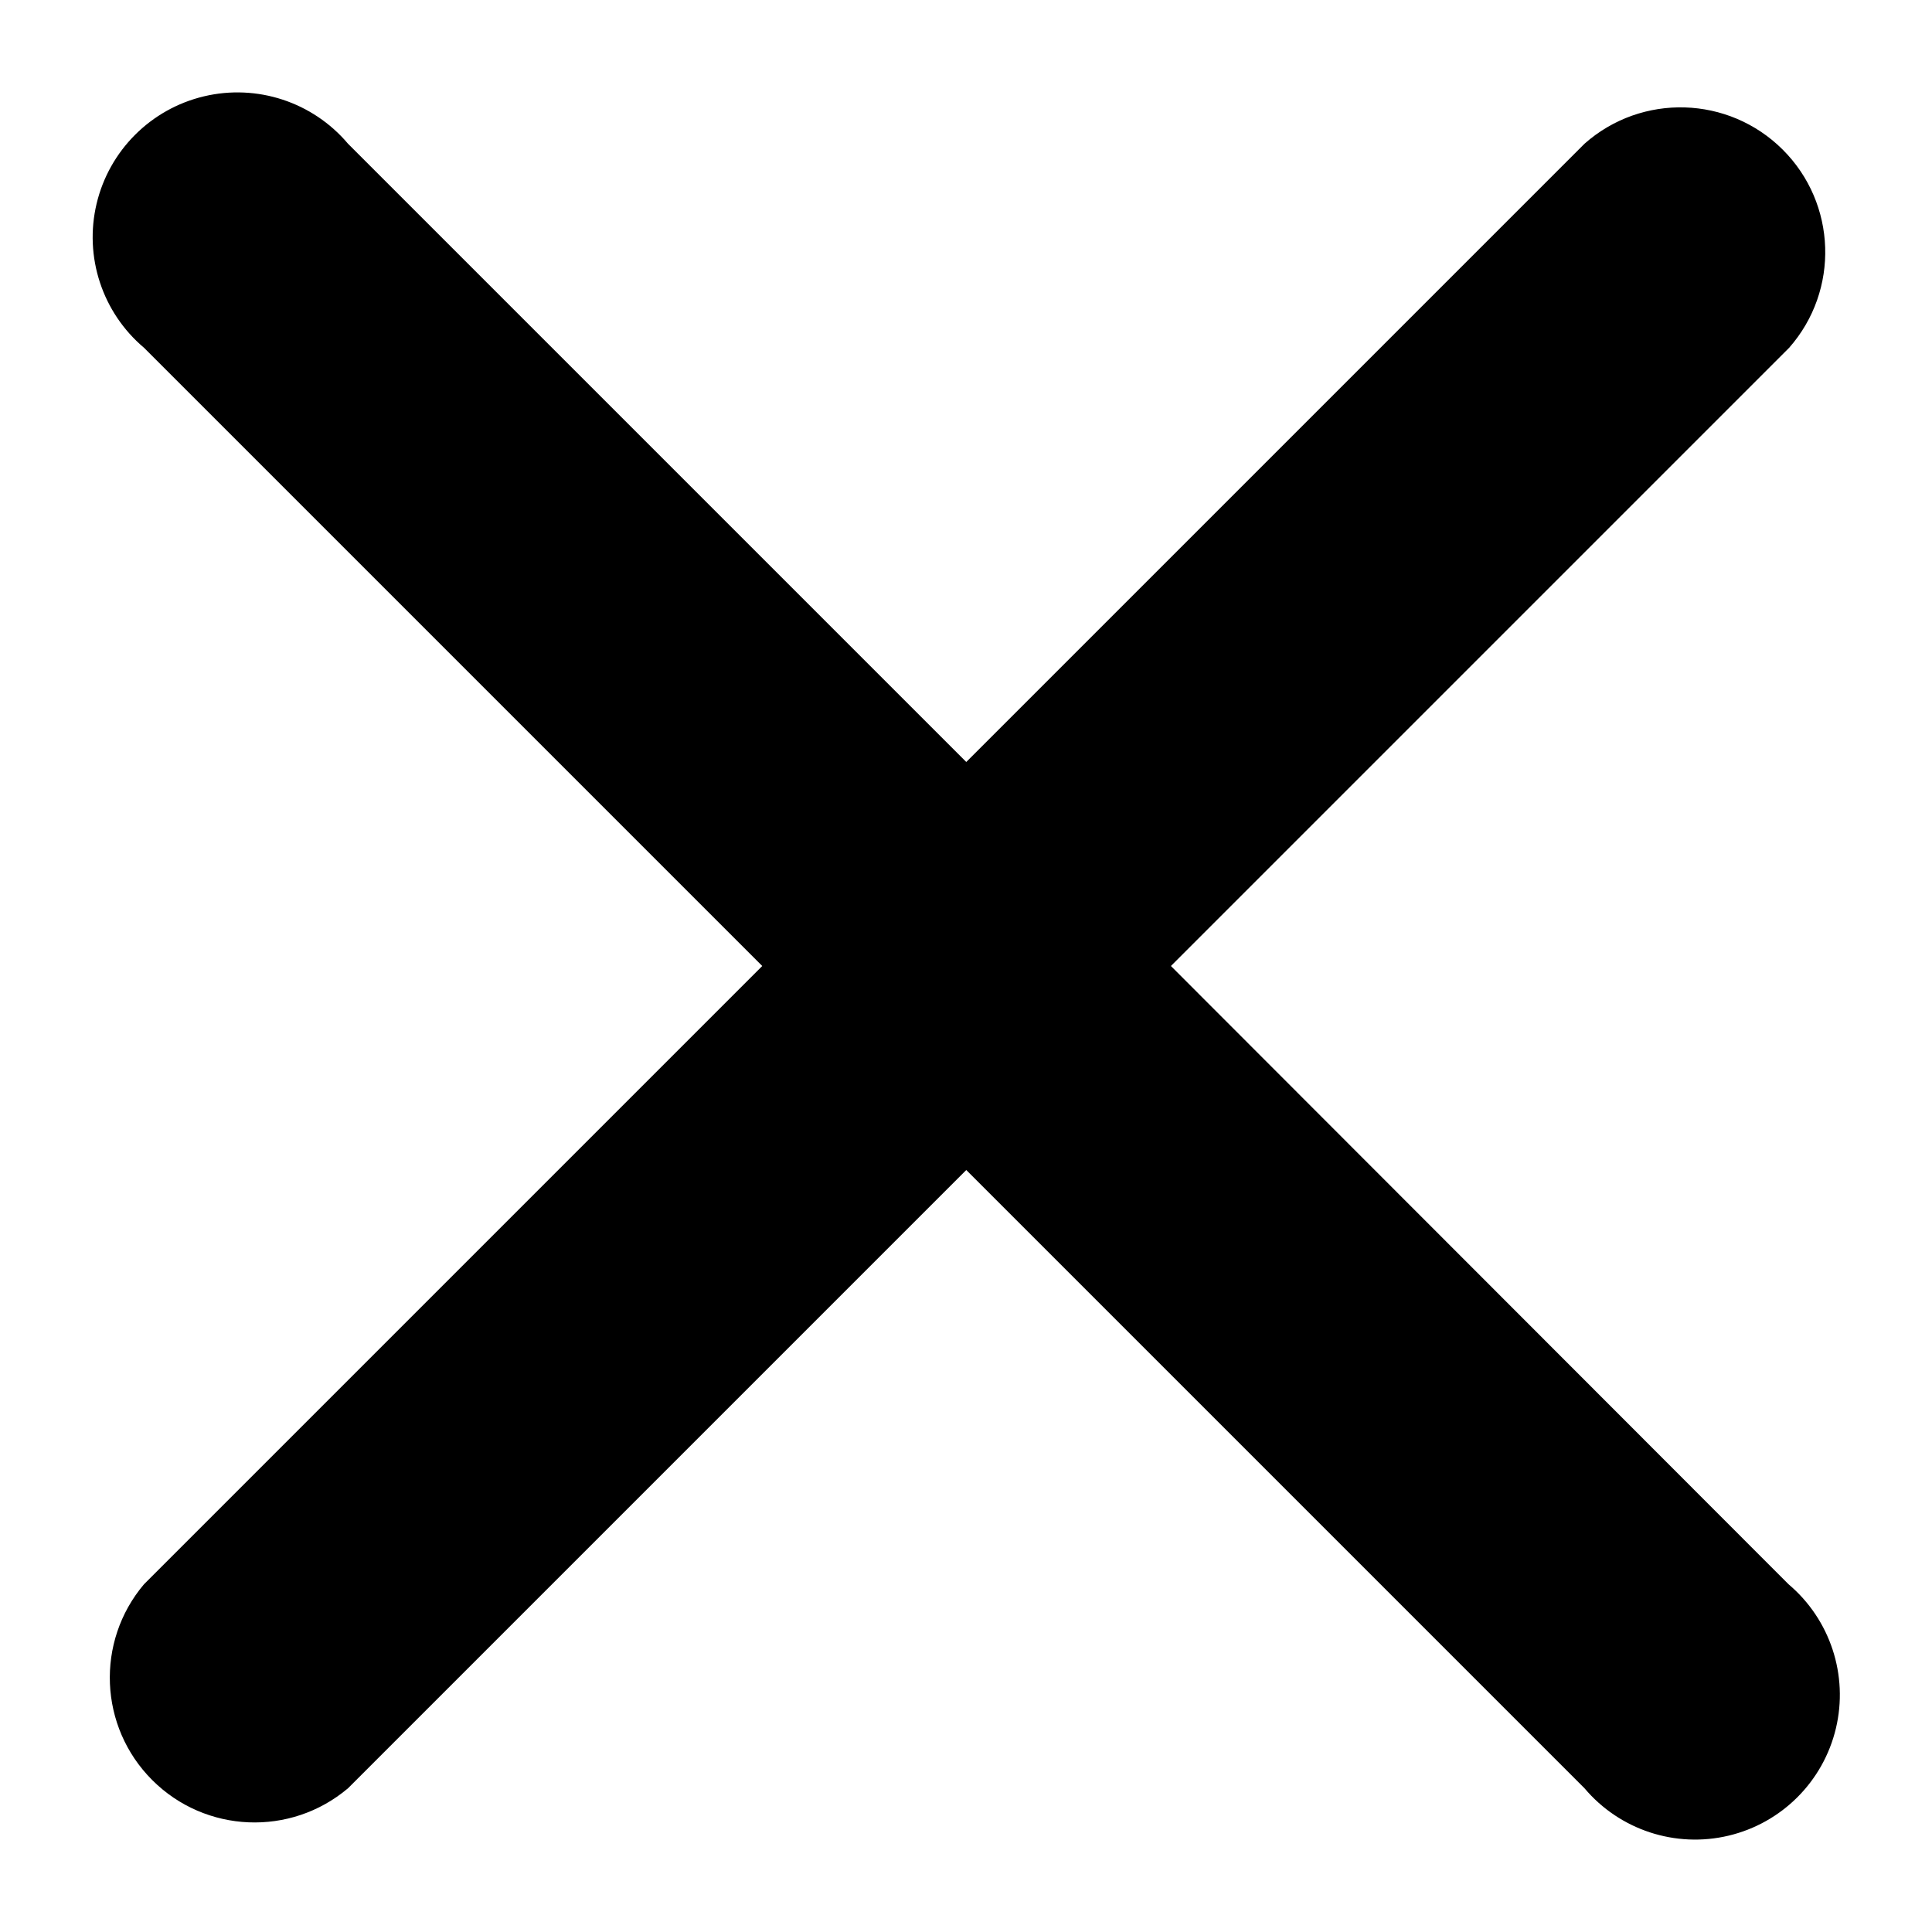
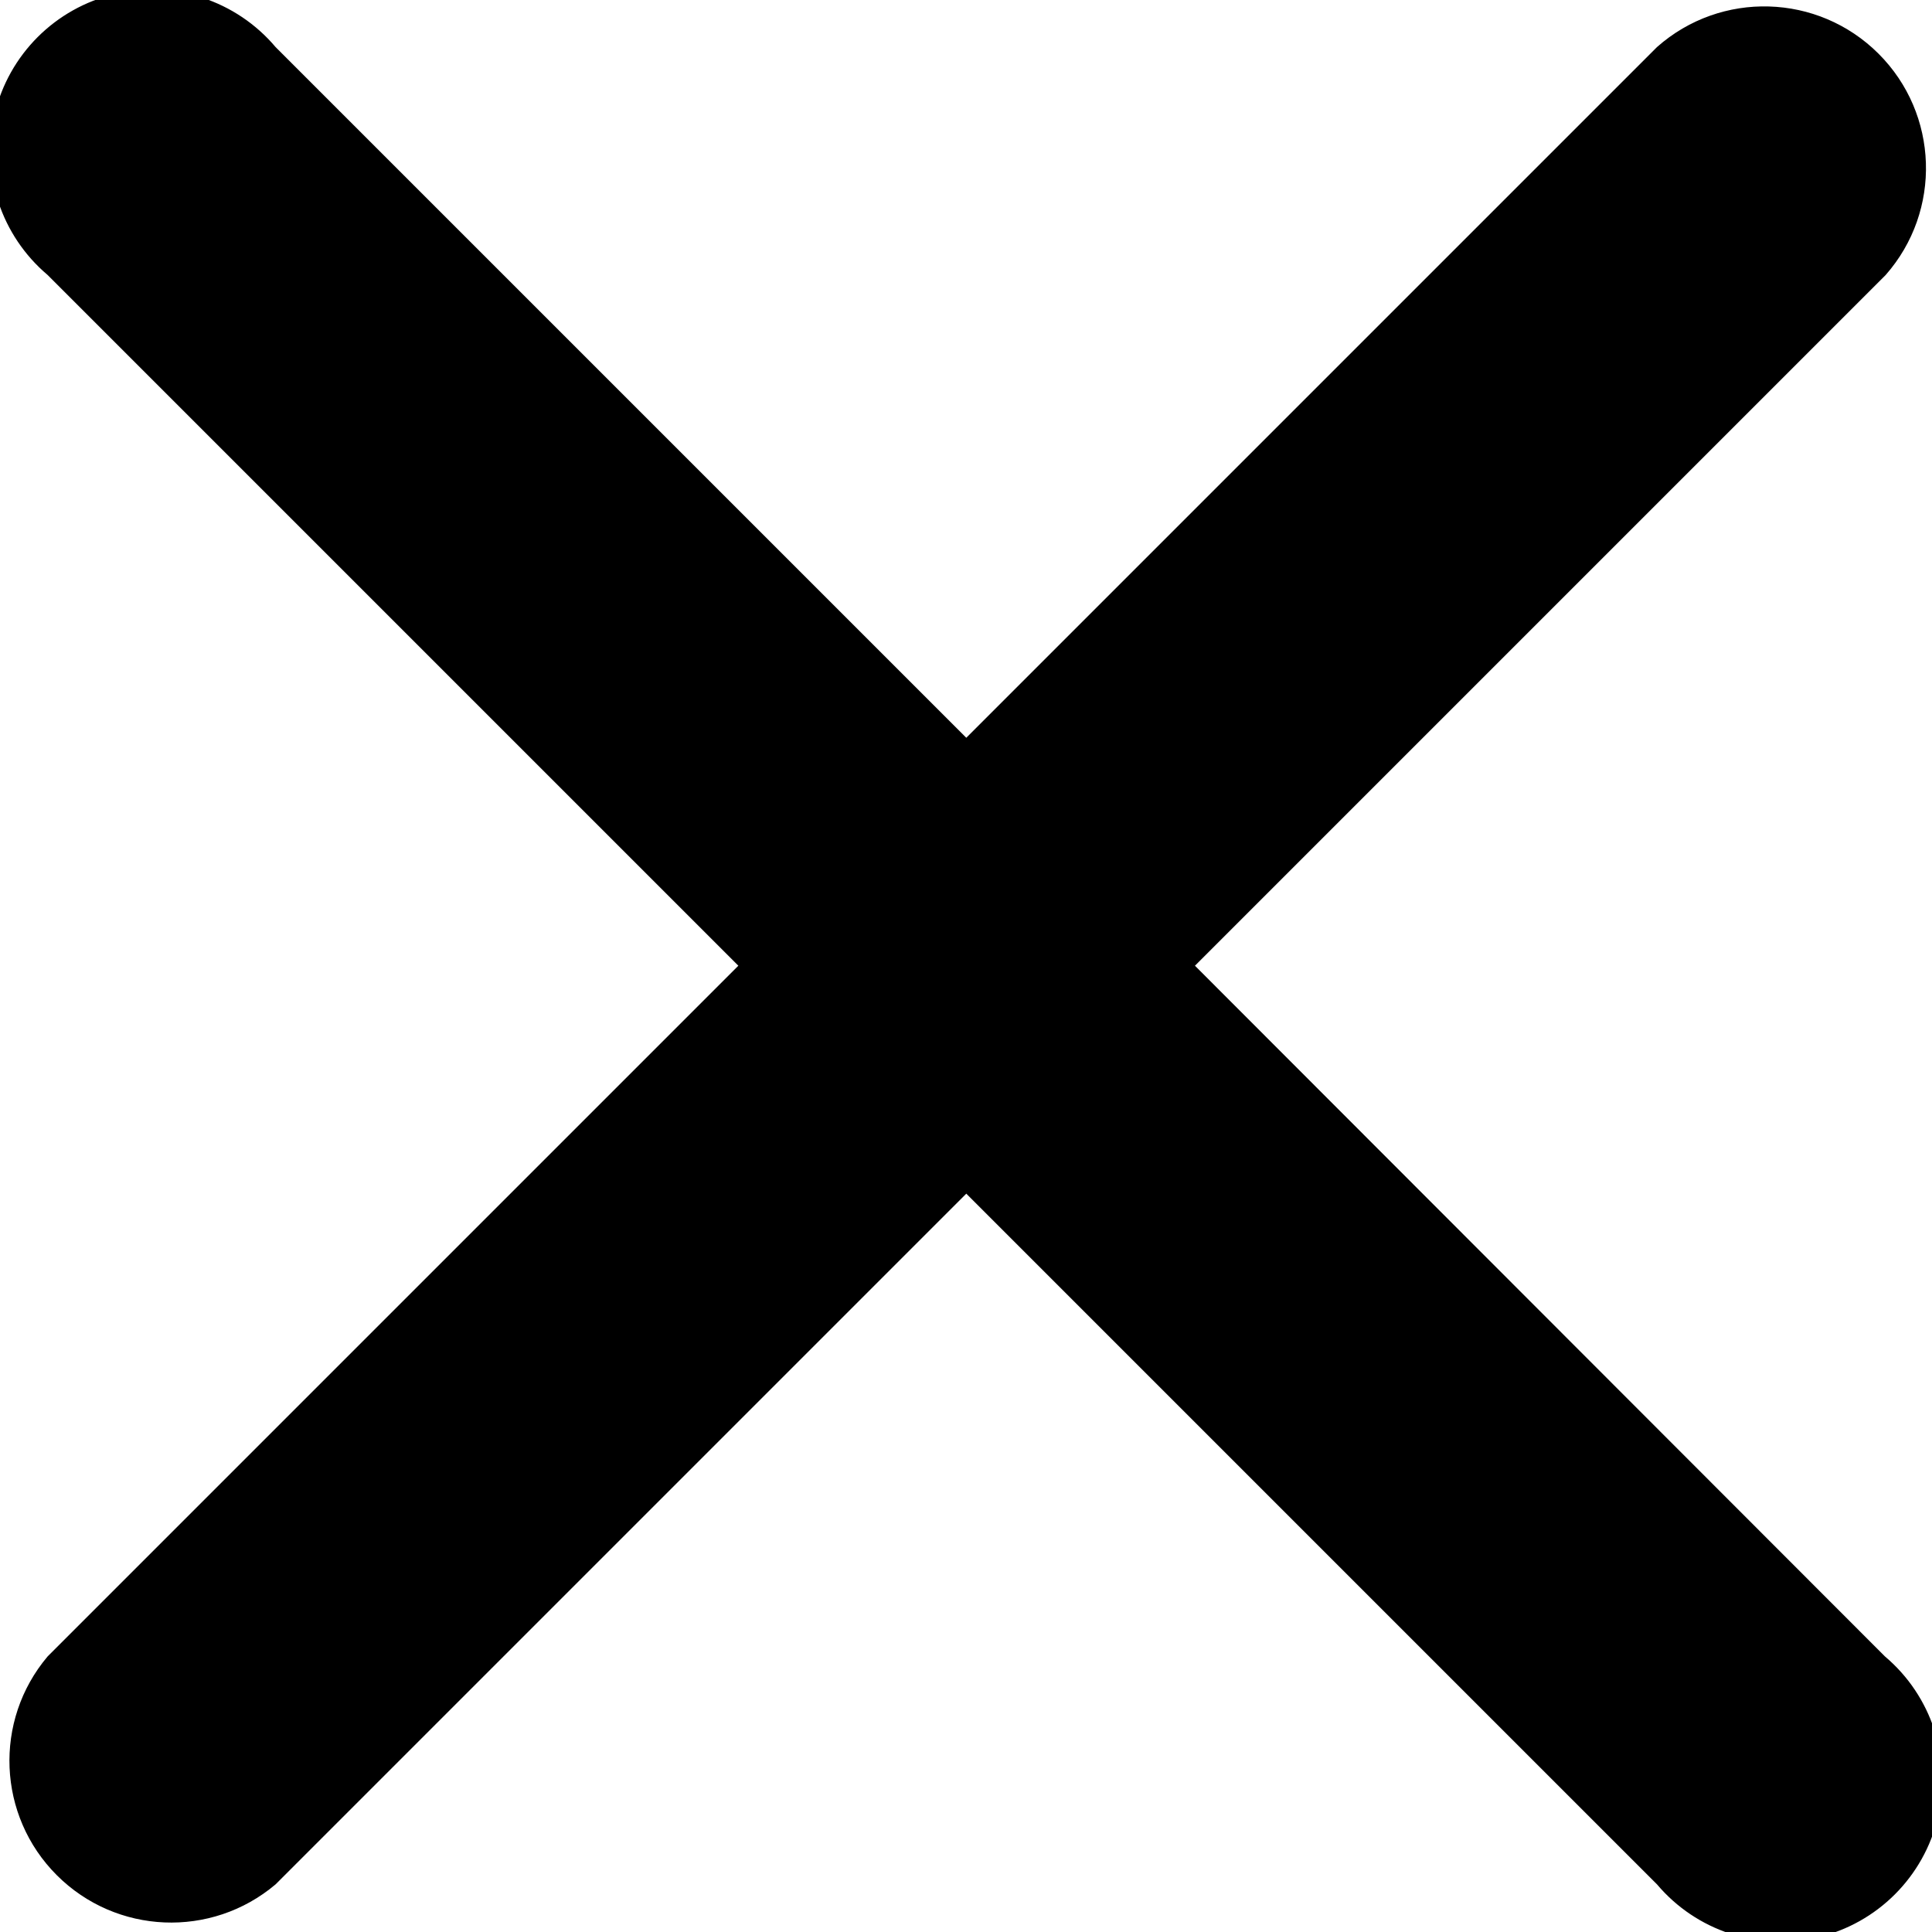
- <svg xmlns="http://www.w3.org/2000/svg" width="15" height="15" viewBox="0 0 15 15">
-   <g id="ic_close" transform="translate(669 -1180)">
-     <rect id="Прямоугольник_372" data-name="Прямоугольник 372" width="15" height="15" transform="translate(-669 1180)" fill="rgba(255,255,255,0)" />
-     <path id="Icon_ionic-ios-close" data-name="Icon ionic-ios-close" d="M19.589,18l4.8-4.8A1.124,1.124,0,0,0,22.8,11.616l-4.8,4.8-4.8-4.8A1.124,1.124,0,1,0,11.616,13.2l4.8,4.8-4.8,4.8A1.124,1.124,0,0,0,13.2,24.384l4.8-4.8,4.8,4.8A1.124,1.124,0,1,0,24.384,22.8Z" transform="translate(-679.498 1169.5)" />
-   </g>
+ <svg xmlns="http://www.w3.org/2000/svg" width="13.426" height="13.423" viewBox="0 0 13.426 13.423">
+   <path id="ic_close" d="M19.589,18l4.8-4.8A1.124,1.124,0,0,0,22.8,11.616l-4.8,4.8-4.8-4.8A1.124,1.124,0,1,0,11.616,13.2l4.8,4.8-4.8,4.8A1.124,1.124,0,0,0,13.2,24.384l4.8-4.8,4.8,4.8A1.124,1.124,0,1,0,24.384,22.8Z" transform="translate(-11.285 -11.289)" />
</svg>
